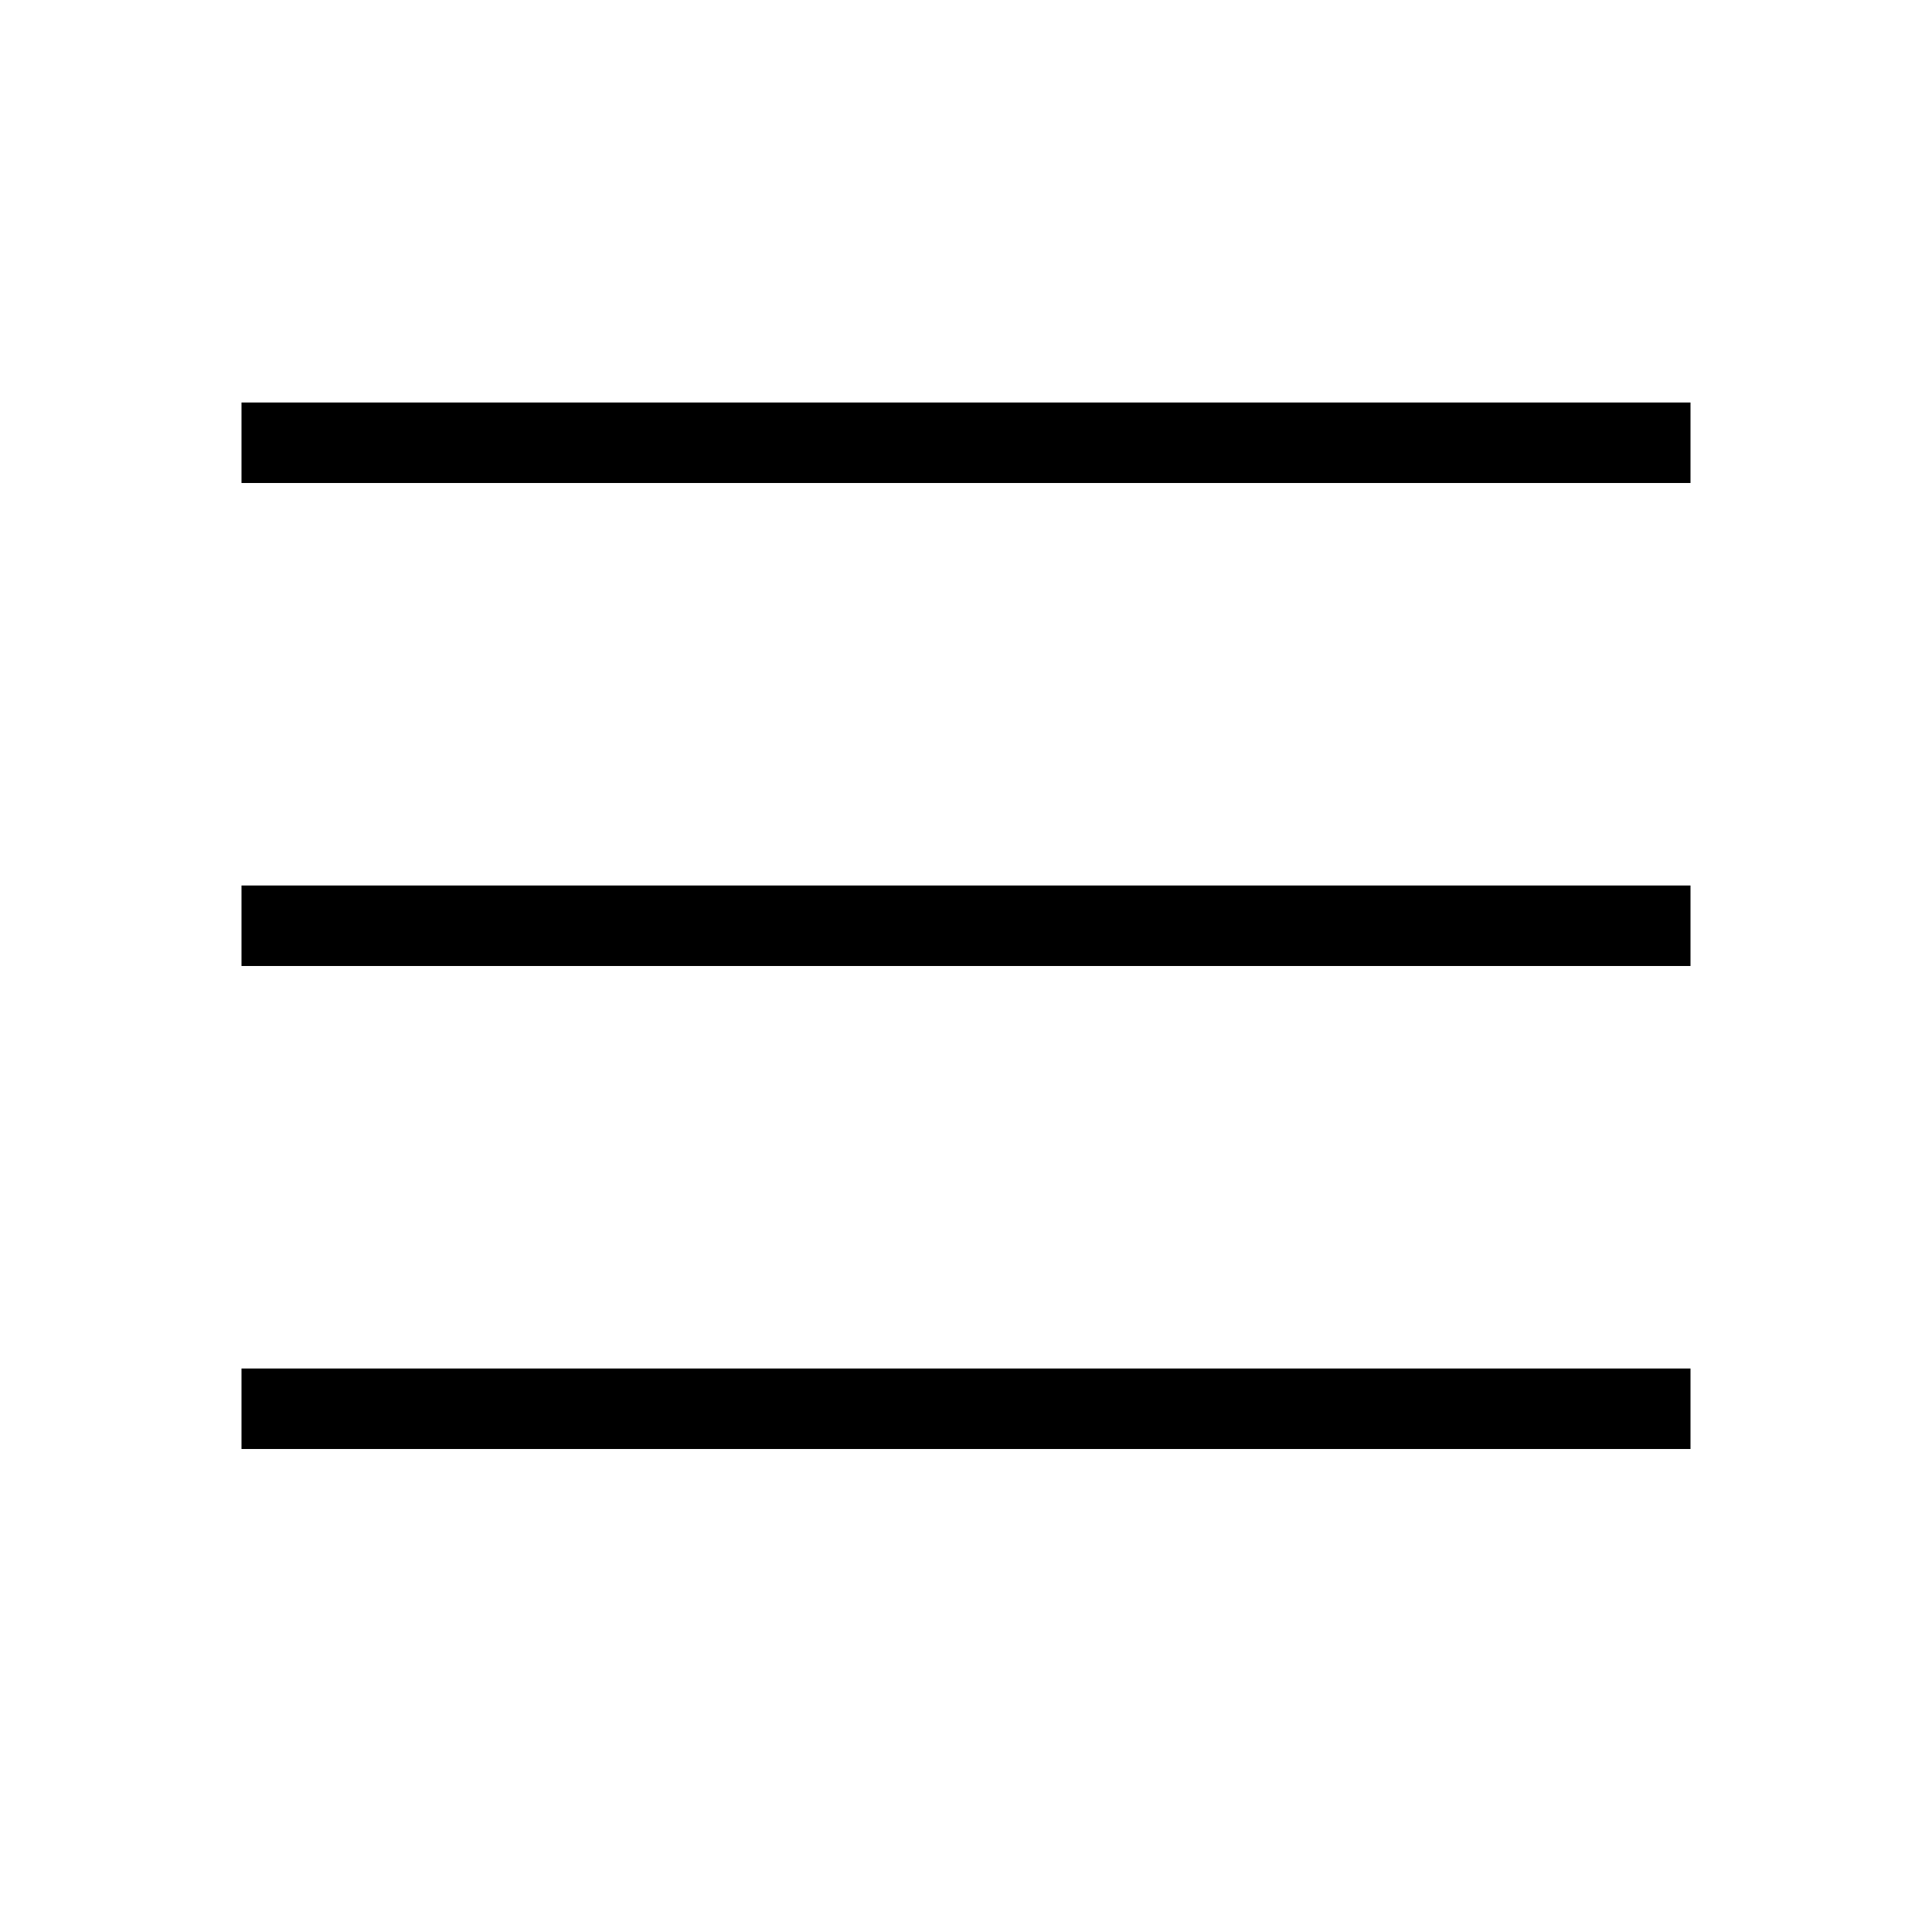
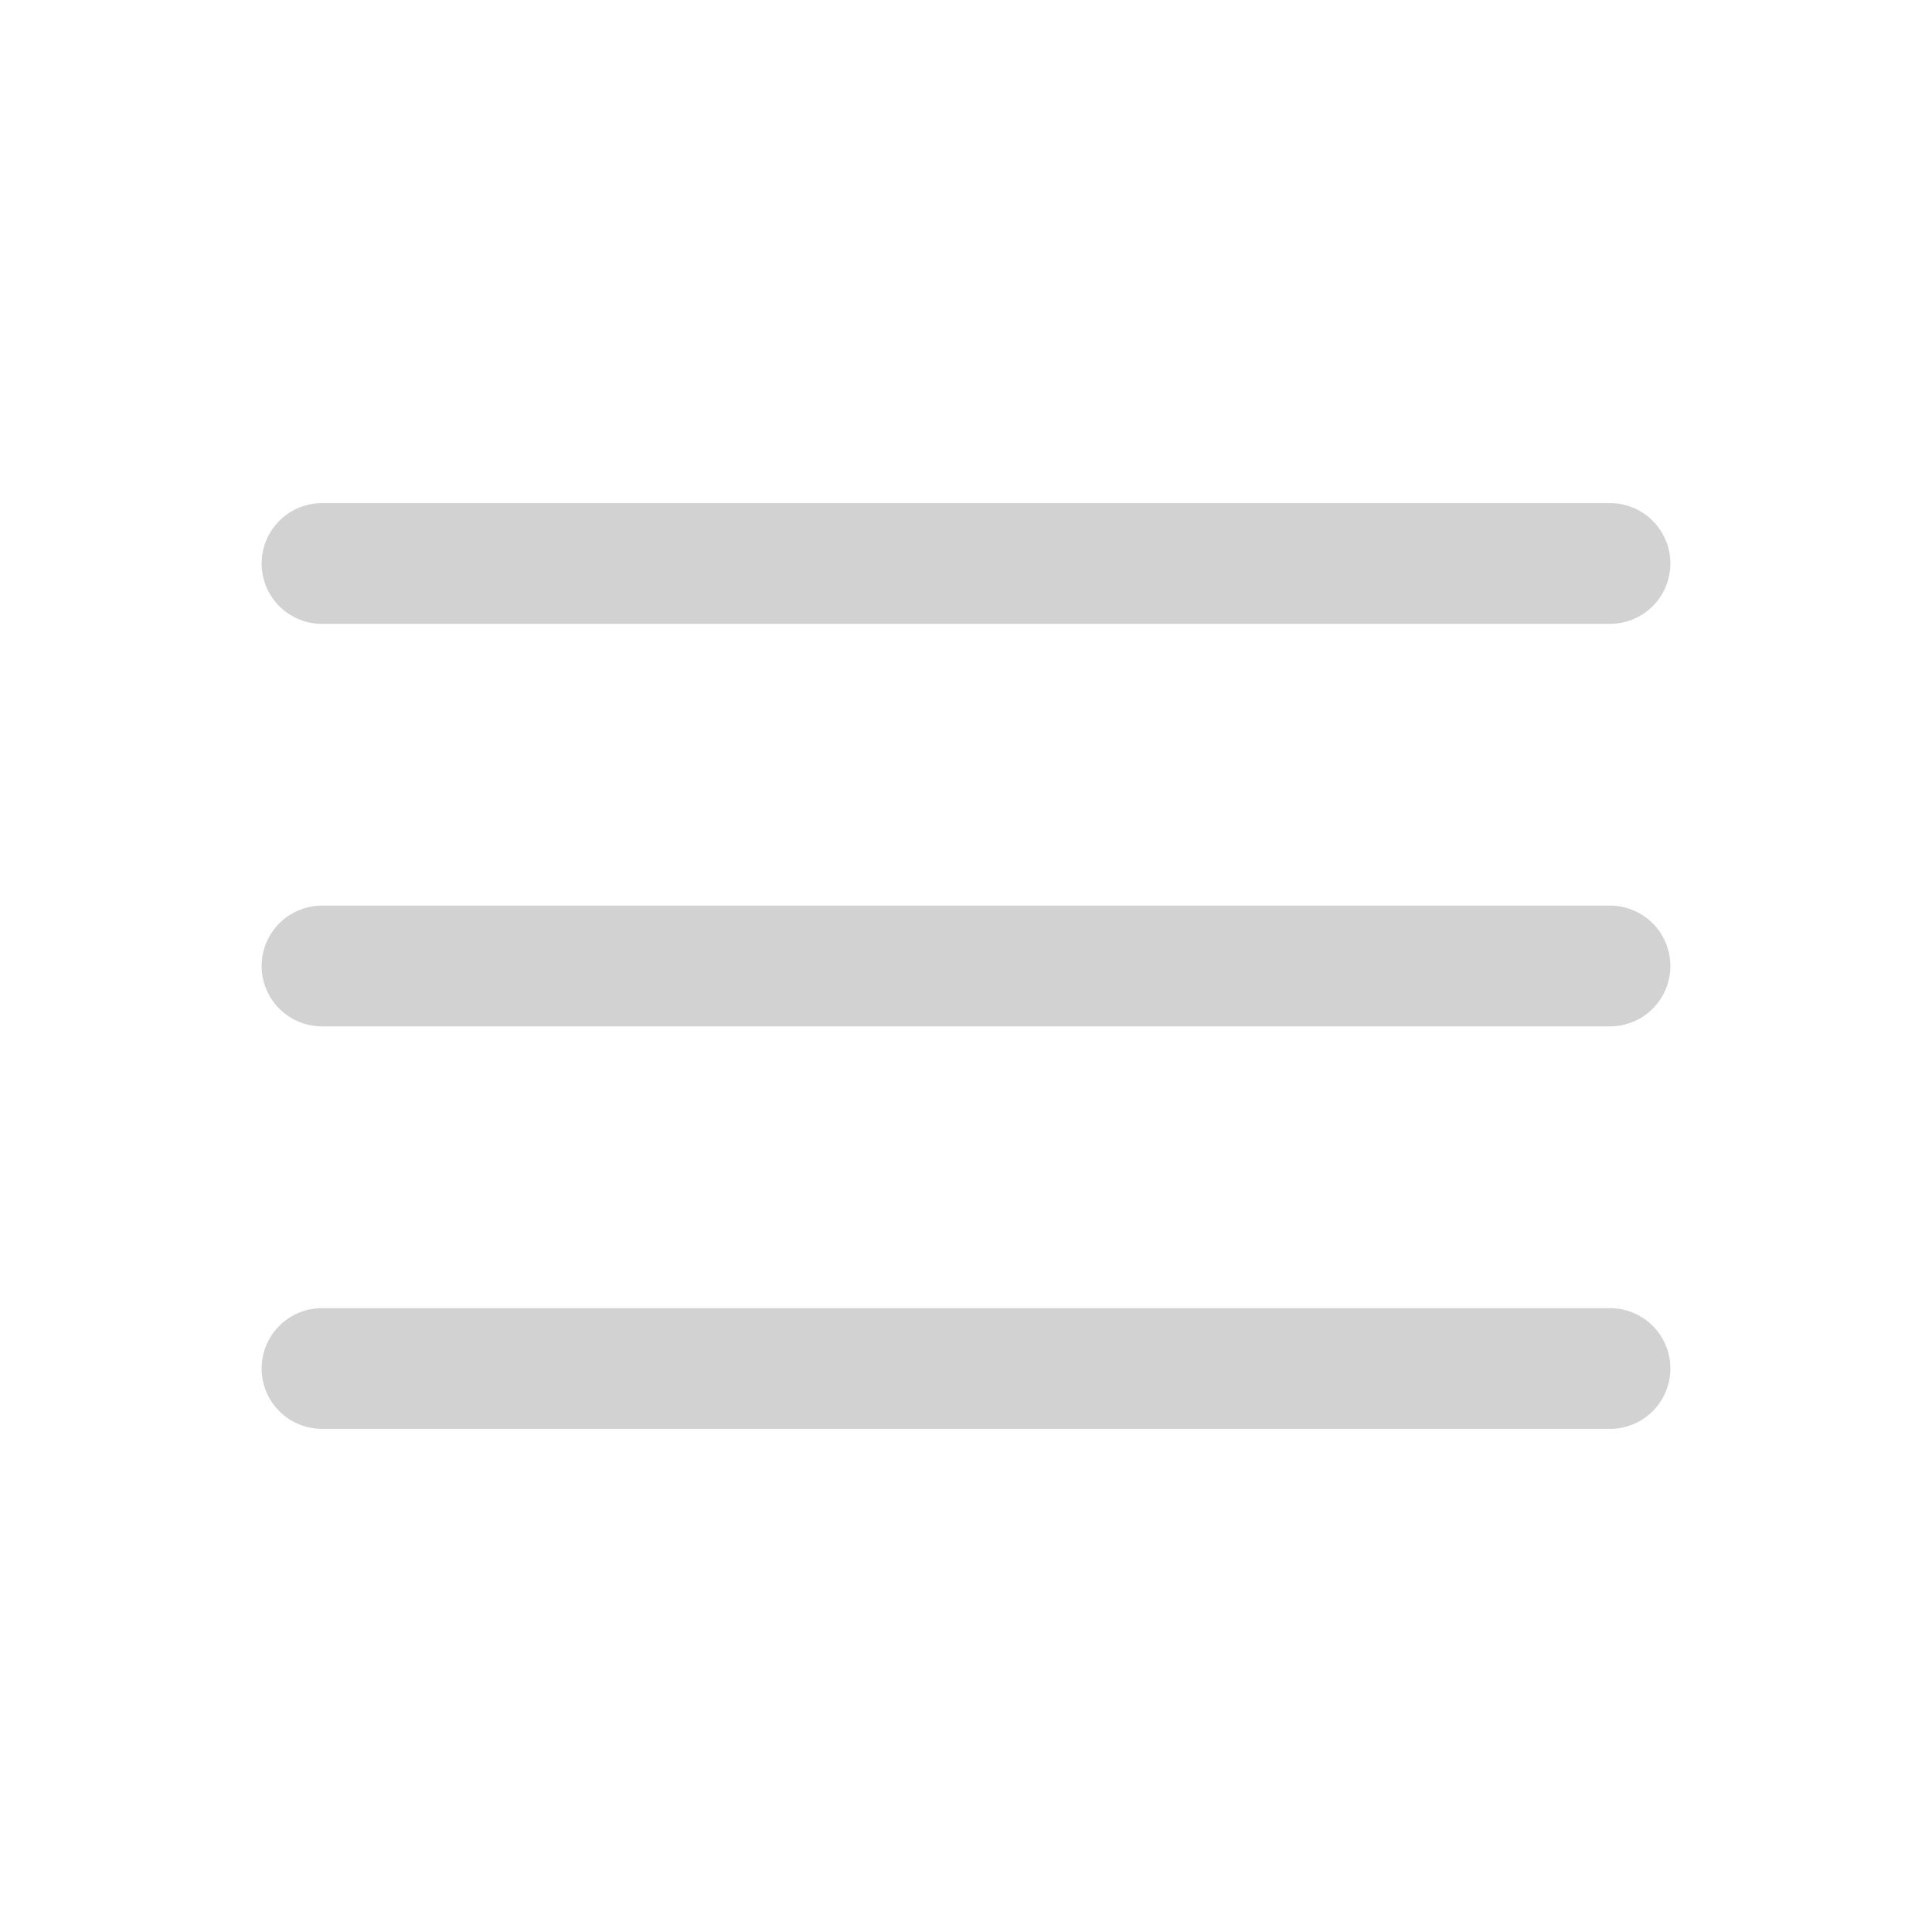
- <svg xmlns="http://www.w3.org/2000/svg" viewBox="0 0 24 24" preserveAspectRatio="xMidYMid meet" focusable="false" class="style-scope yt-icon" style="pointer-events: none; display: block; width: 100%; height: 100%;">
-   <g class="style-scope yt-icon">
-     <path d="M21,6H3V5h18V6z M21,11H3v1h18V11z M21,17H3v1h18V17z" class="style-scope yt-icon" />
+ <svg xmlns="http://www.w3.org/2000/svg" width="800px" height="800px" viewBox="0 0 24 24" fill="none">
+   <g id="SVGRepo_bgCarrier" stroke-width="0" />
+   <g id="SVGRepo_tracerCarrier" stroke-linecap="round" stroke-linejoin="round" />
+   <g id="SVGRepo_iconCarrier">
+     <path d="M20 7L4 7" stroke="#d2d2d2" stroke-width="1.5" stroke-linecap="round" />
+     <path d="M20 12L4 12" stroke="#d2d2d2" stroke-width="1.5" stroke-linecap="round" />
+     <path d="M20 17L4 17" stroke="#d2d2d2" stroke-width="1.5" stroke-linecap="round" />
  </g>
</svg>
